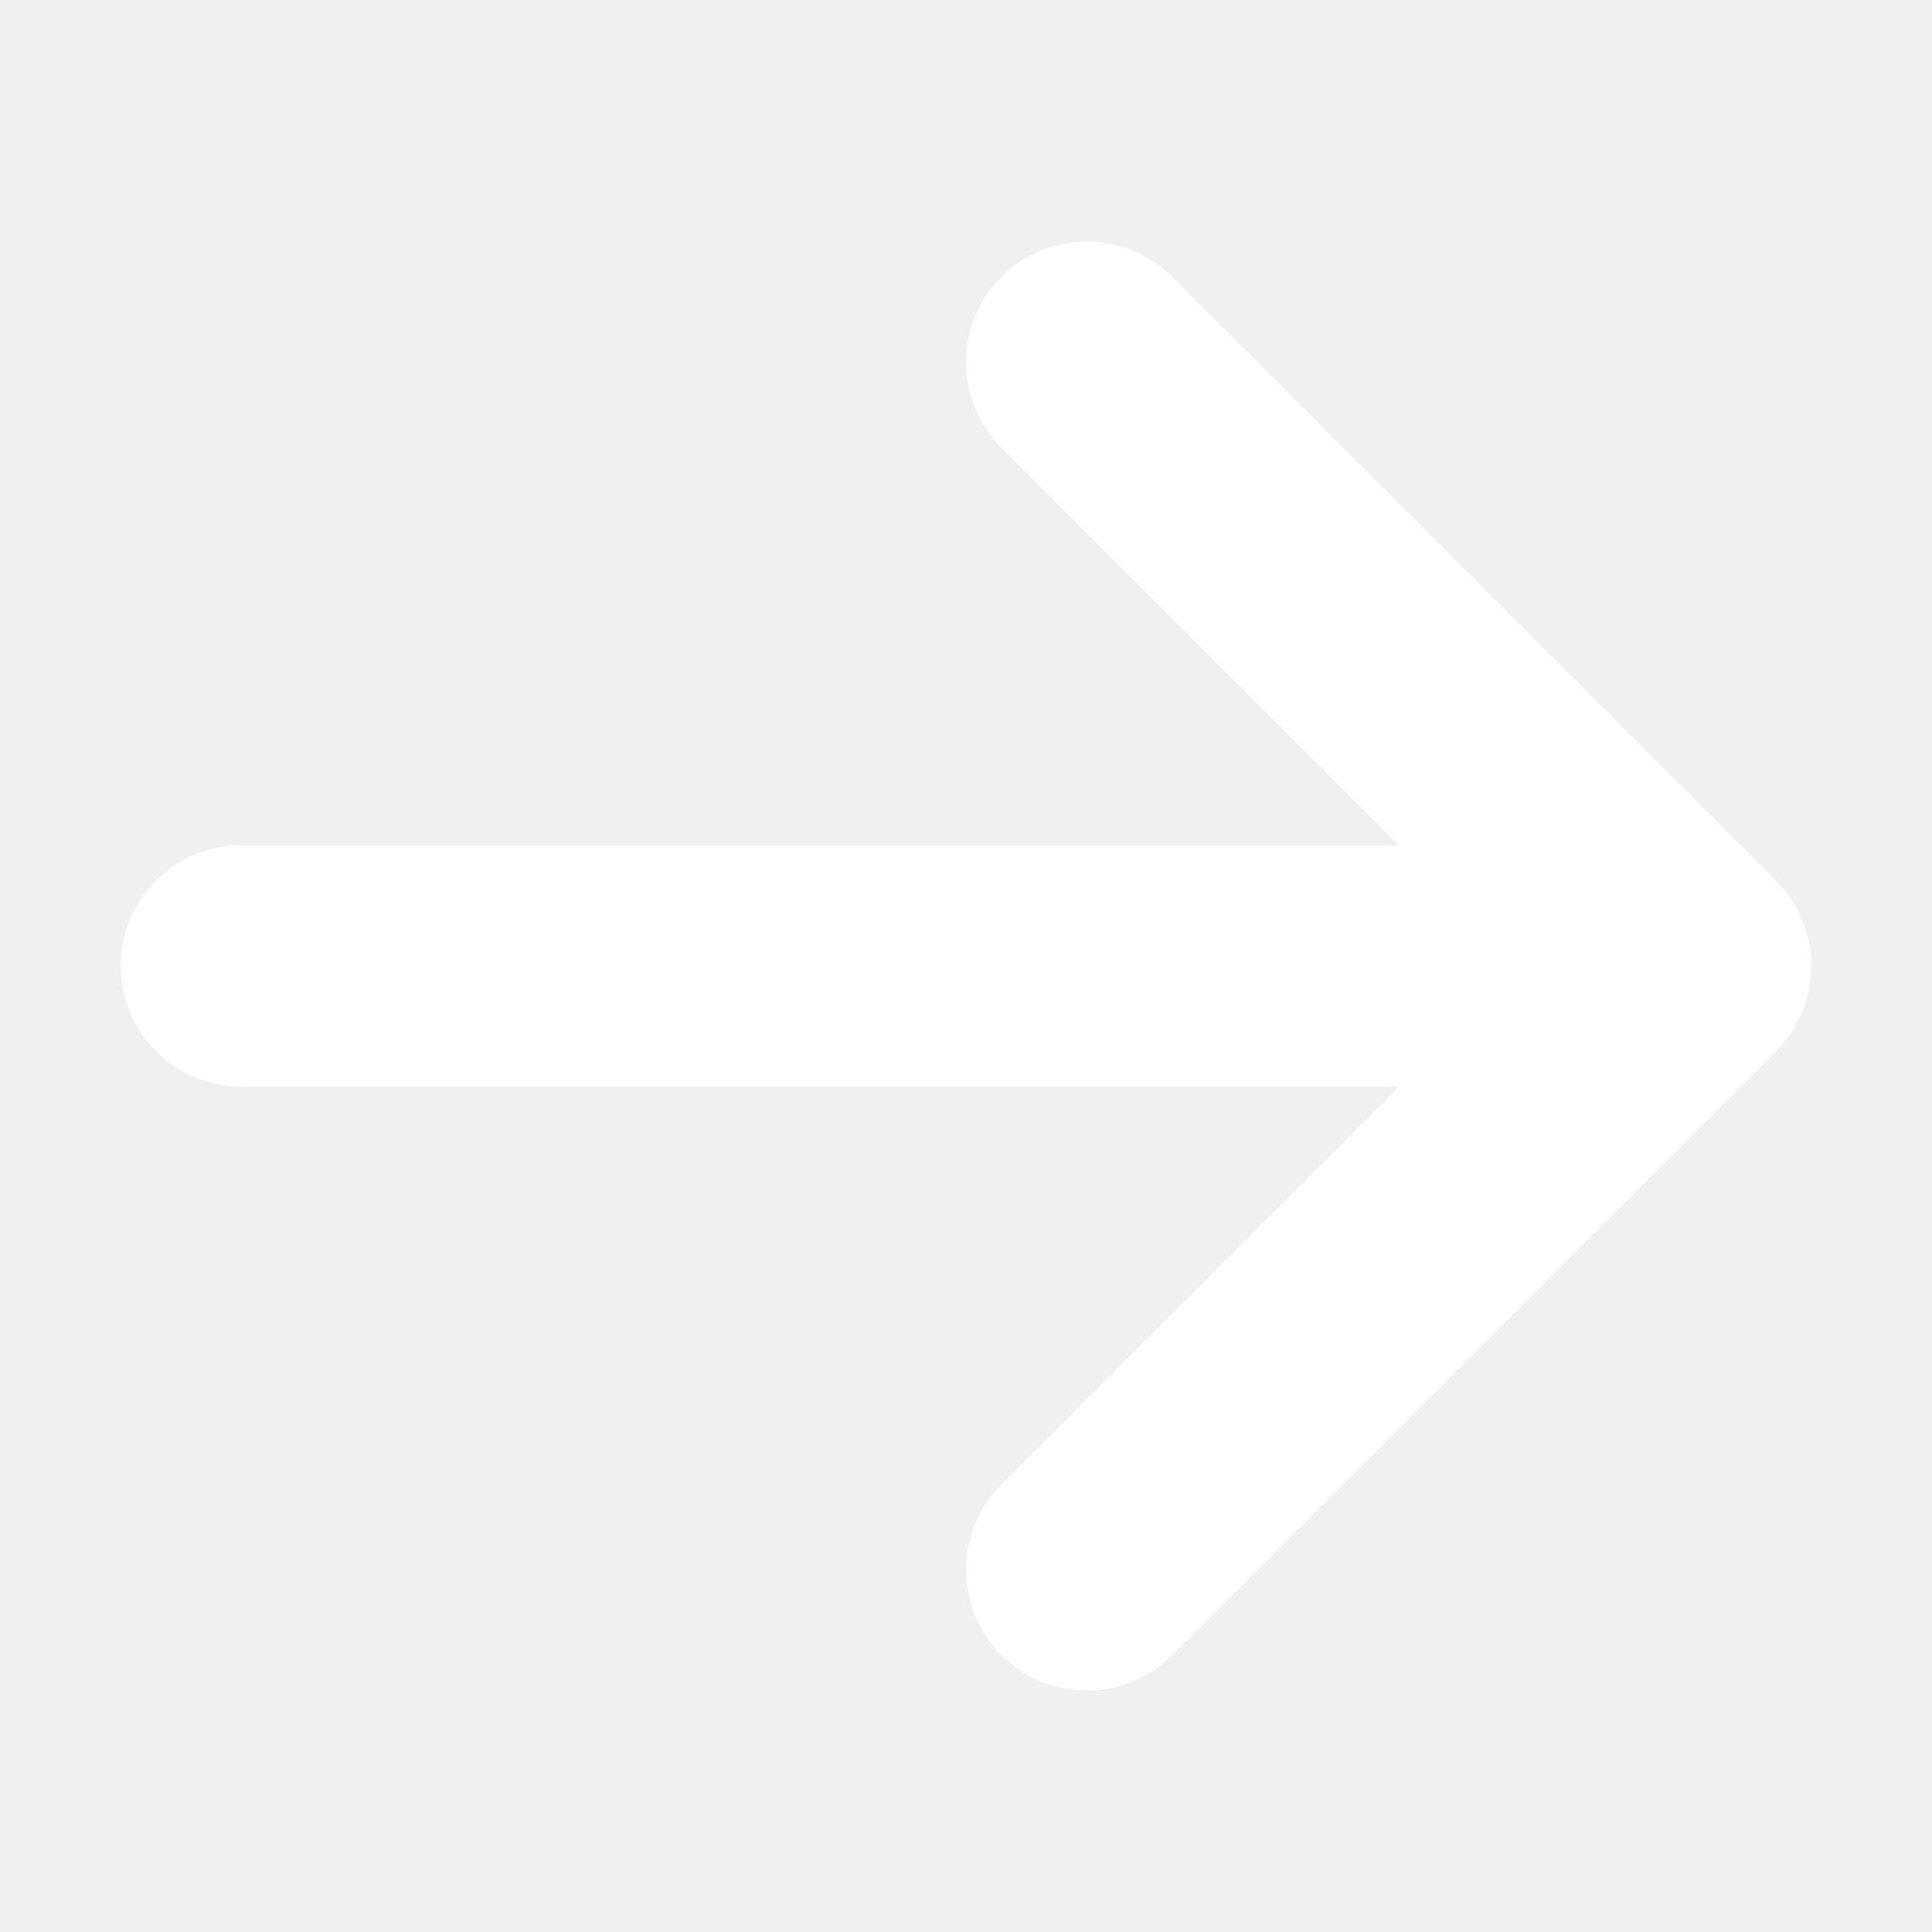
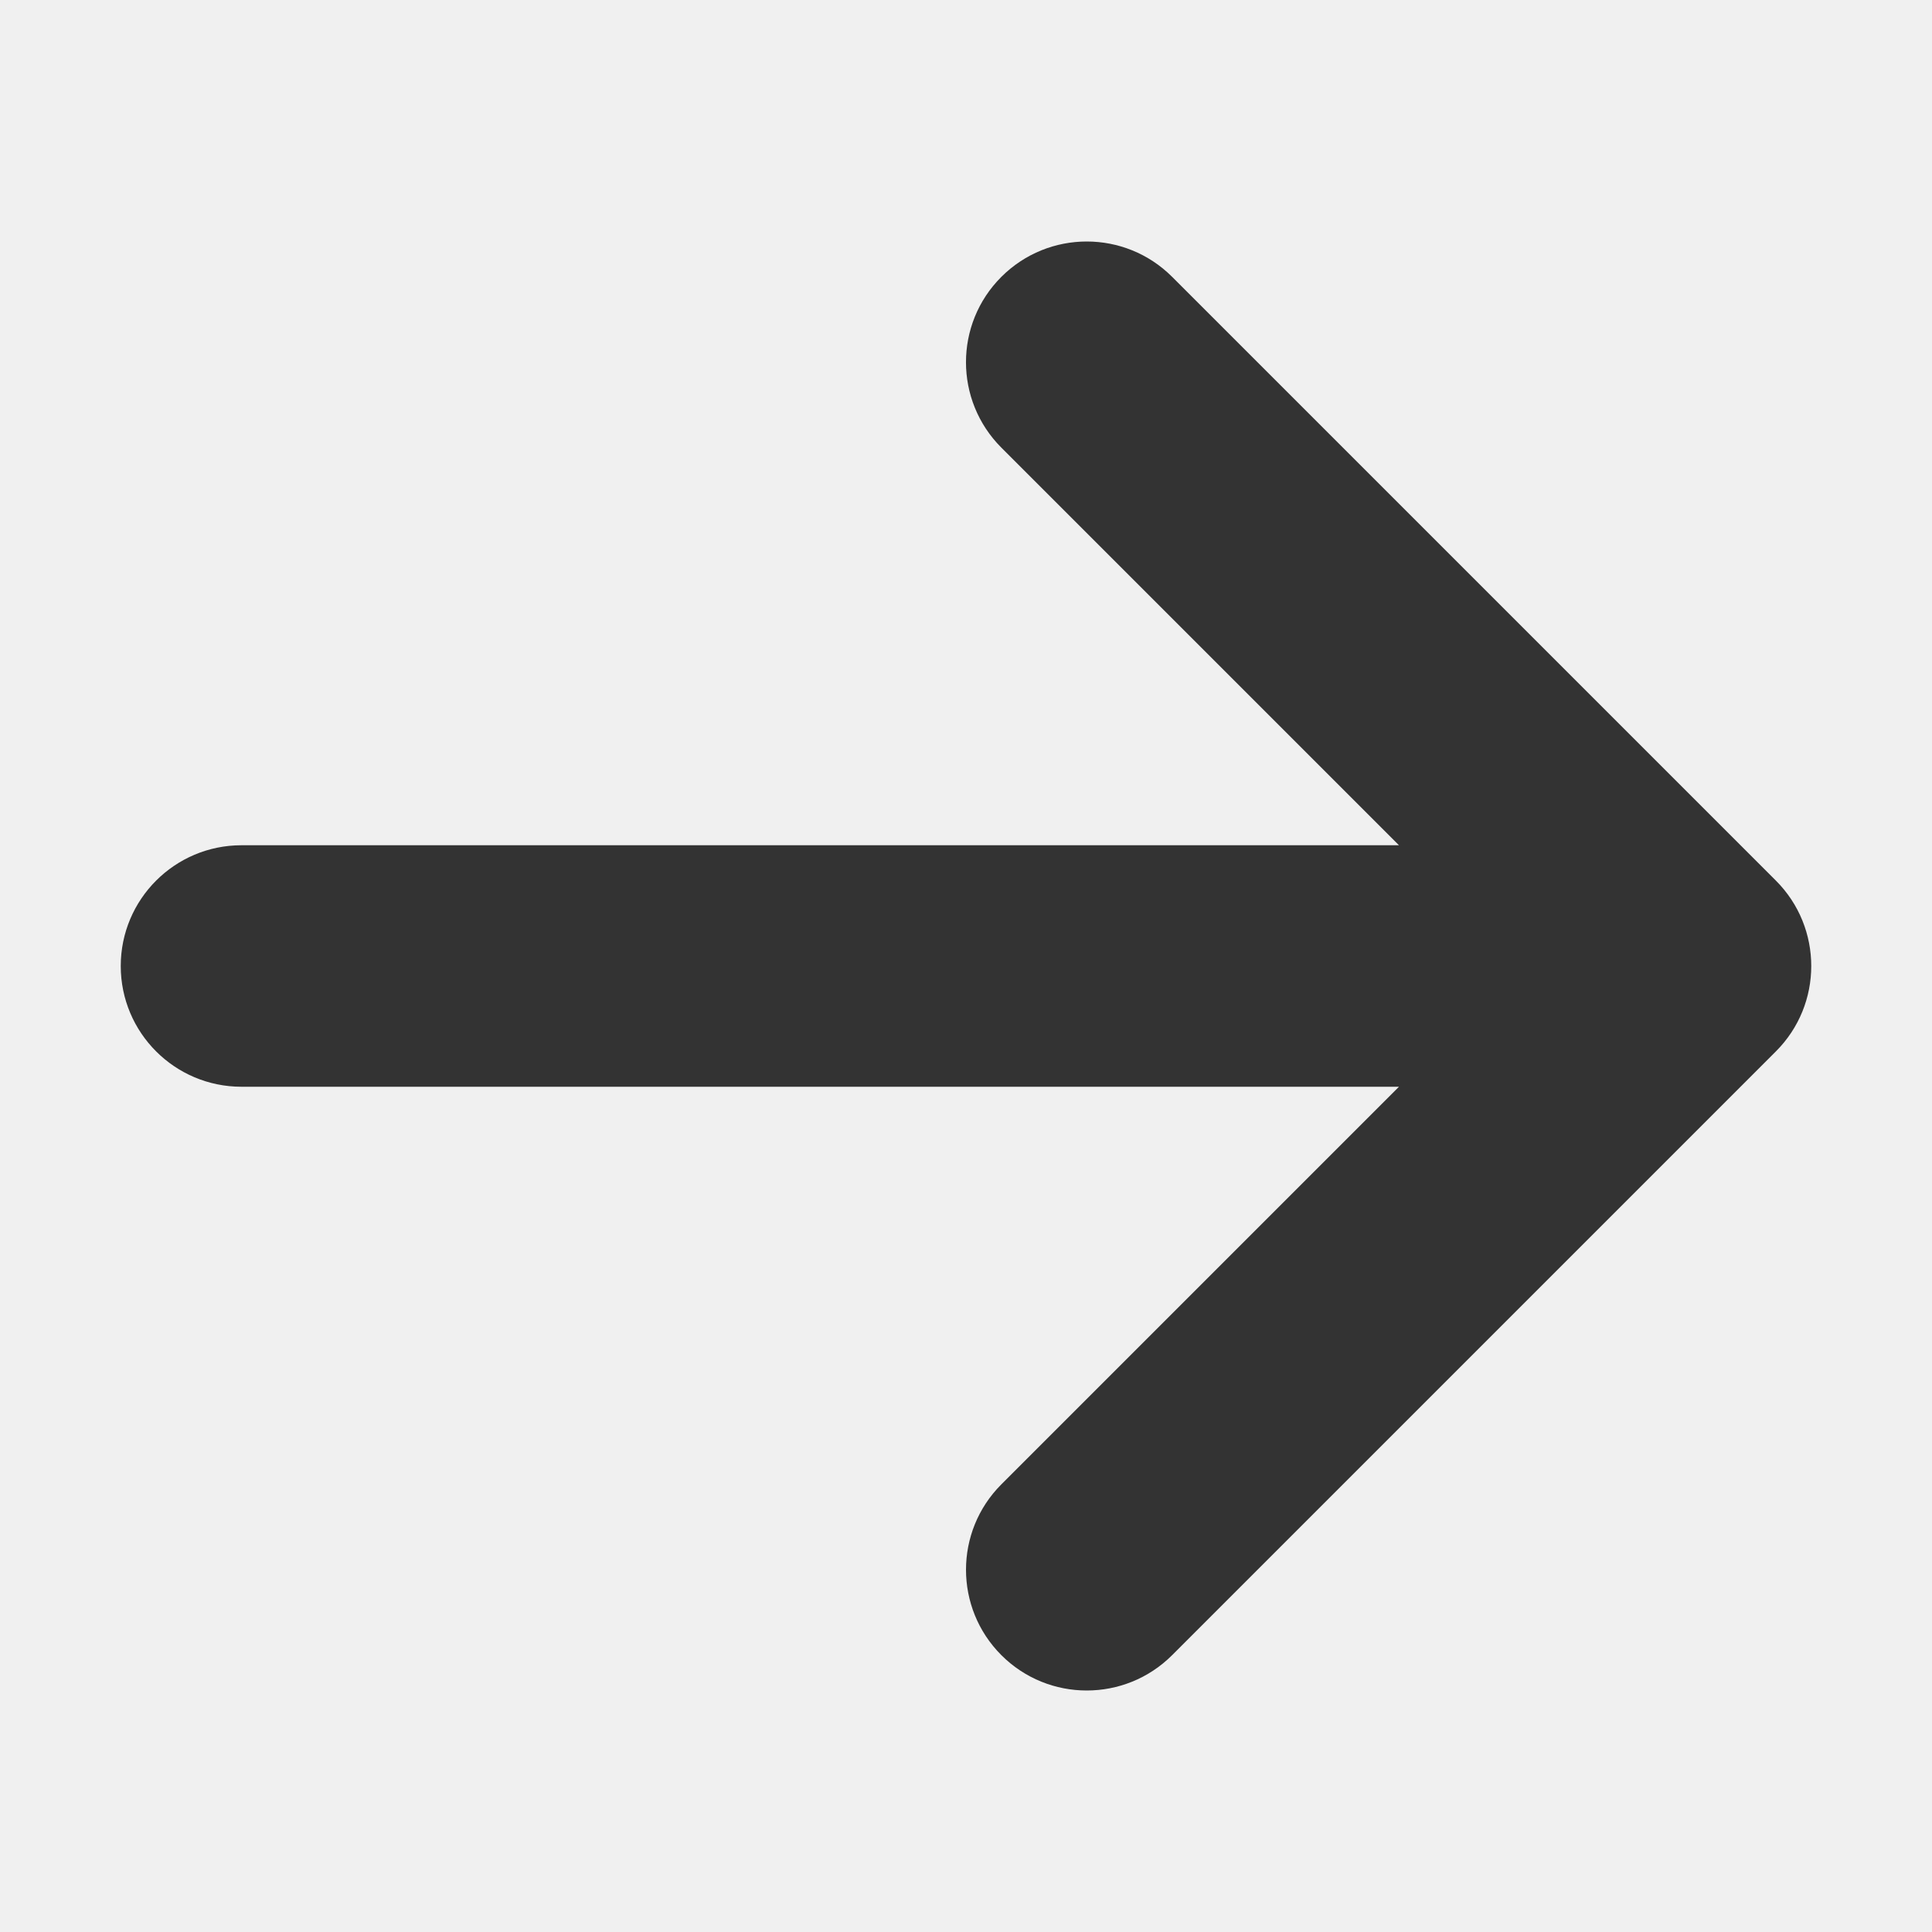
<svg xmlns="http://www.w3.org/2000/svg" version="1.1" width="40" height="40" viewBox="0 0 40 40">
-   <g id="icomoon-ignore">
-     <line stroke-width="1" x1="" y1="" x2="" y2="" stroke="#449FDB" opacity="" />
-   </g>
-   <path d="M24.268 34.268l12.5-12.5c0.976-0.976 0.976-2.559 0-3.536l-12.5-12.5c-0.976-0.976-2.559-0.976-3.536 0s-0.976 2.559 0 3.536l8.232 8.232h-23.964c-1.381 0-2.5 1.119-2.5 2.5s1.119 2.5 2.5 2.5h23.964l-8.232 8.232c-0.488 0.488-0.732 1.128-0.732 1.768s0.244 1.28 0.732 1.768c0.976 0.976 2.559 0.976 3.536 0z" fill="#fff" />
+   <path d="M24.268 34.268l12.5-12.5c0.976-0.976 0.976-2.559 0-3.536l-12.5-12.5c-0.976-0.976-2.559-0.976-3.536 0s-0.976 2.559 0 3.536l8.232 8.232h-23.964c-1.381 0-2.5 1.119-2.5 2.5s1.119 2.5 2.5 2.5h23.964l-8.232 8.232c-0.488 0.488-0.732 1.128-0.732 1.768s0.244 1.28 0.732 1.768c0.976 0.976 2.559 0.976 3.536 0z" fill="#333" />
</svg>
